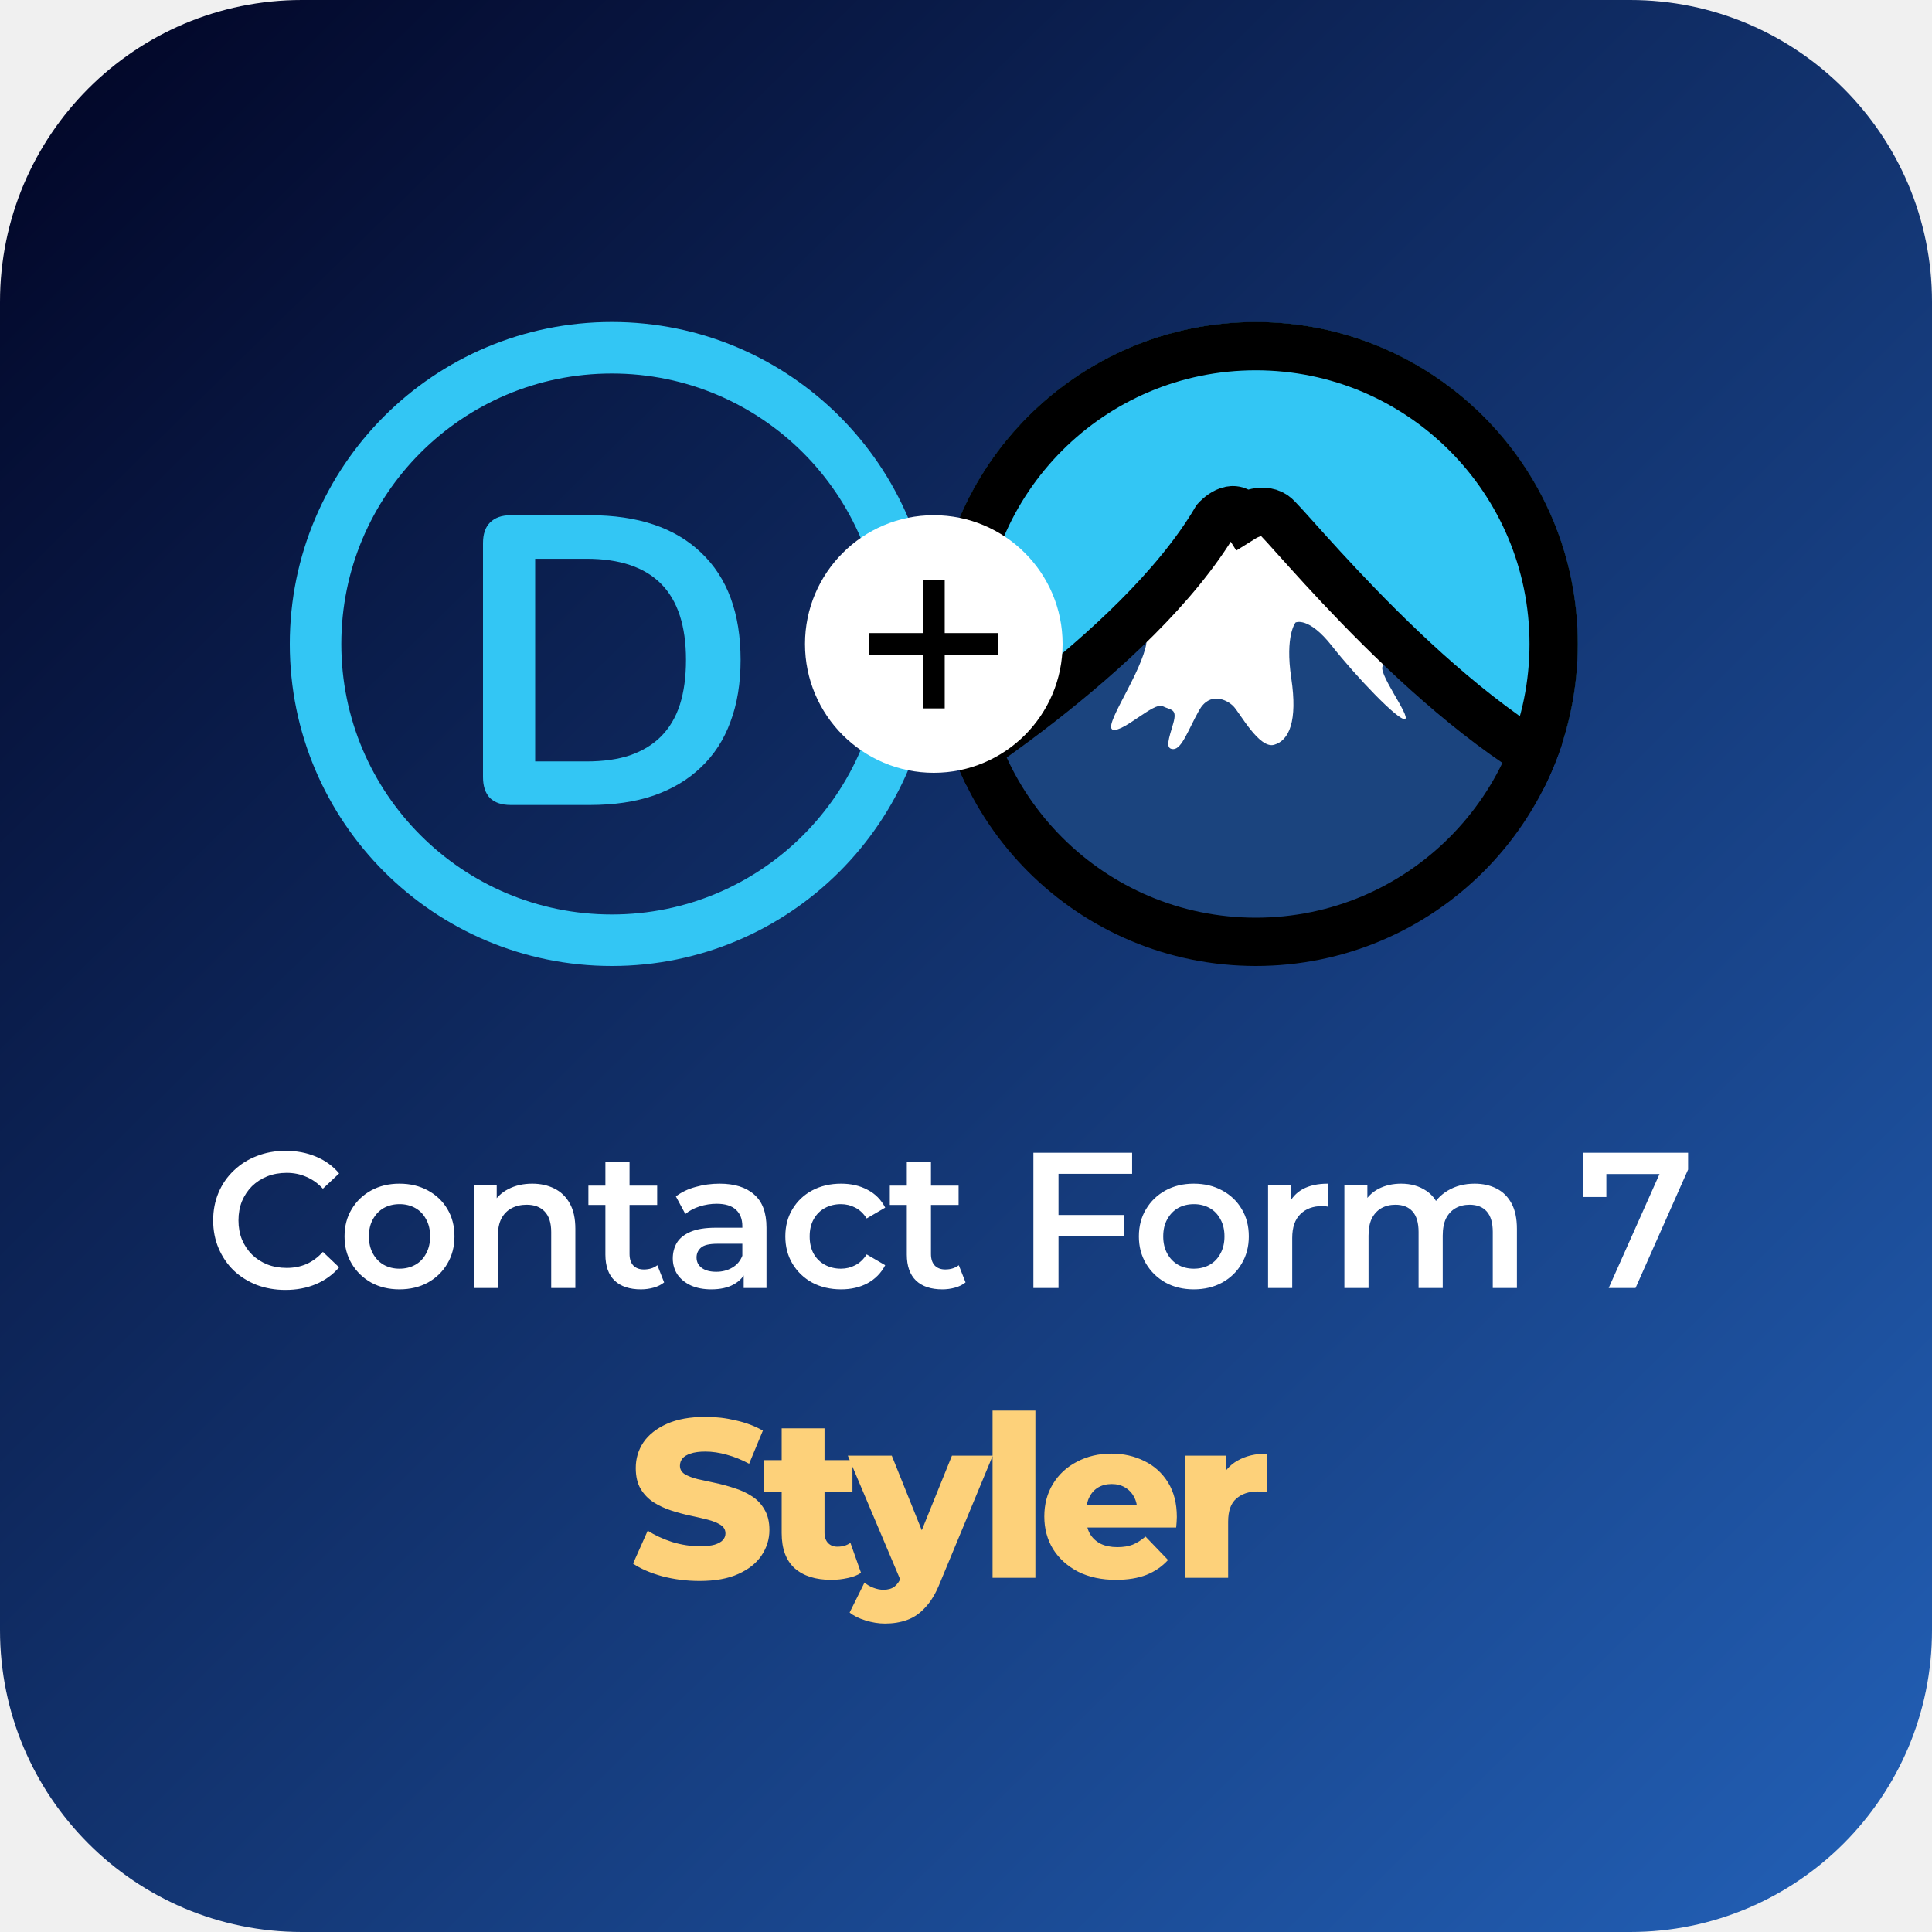
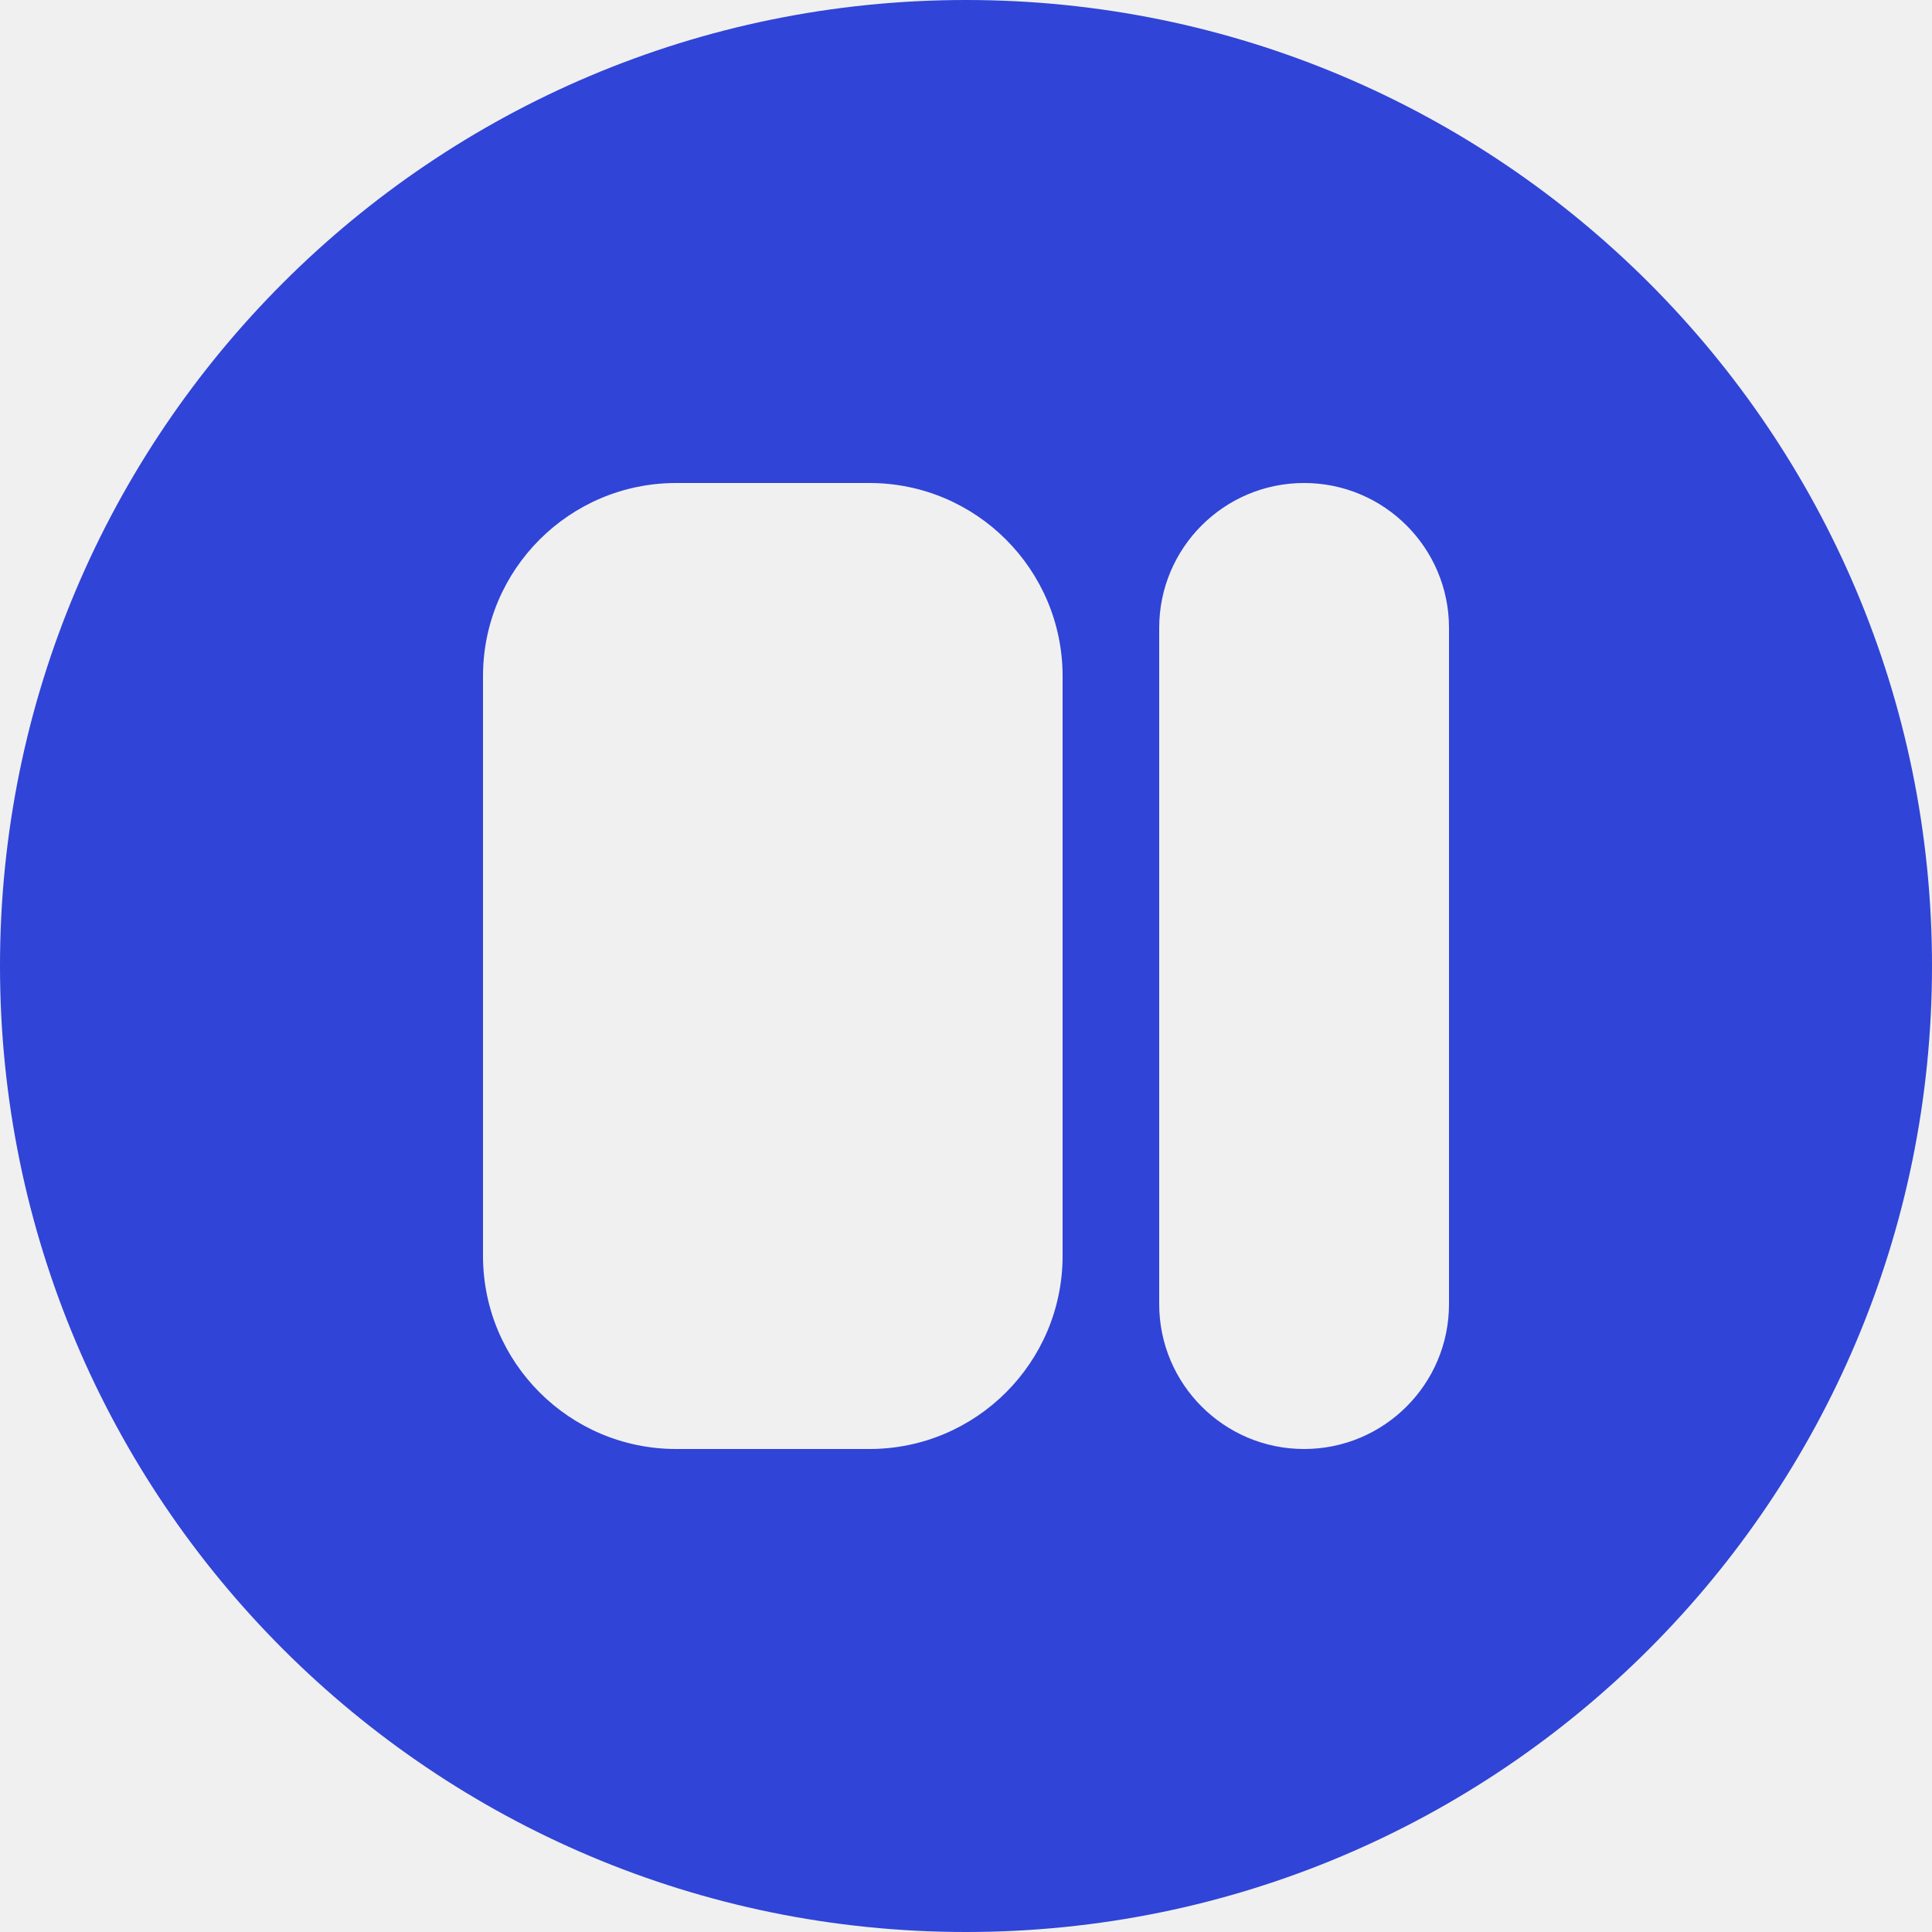
- <svg xmlns="http://www.w3.org/2000/svg" width="60" height="60" viewBox="0 0 60 60" fill="none">
-   <rect width="60" height="60" rx="9.375" fill="url(#paint0_linear_310_287)" />
-   <path d="M28.2 20C28.2 25.081 24.081 29.2 19 29.2C13.919 29.2 9.8 25.081 9.8 20C9.8 14.919 13.919 10.8 19 10.8C24.081 10.8 28.2 14.919 28.2 20Z" stroke="#33C6F4" stroke-width="1.6" />
-   <path d="M15.861 25C15.582 25 15.367 24.928 15.215 24.783C15.072 24.63 15 24.413 15 24.132V16.868C15 16.587 15.072 16.375 15.215 16.23C15.367 16.077 15.582 16 15.861 16H18.317C19.81 16 20.962 16.387 21.772 17.162C22.591 17.936 23 19.047 23 20.494C23 21.217 22.895 21.86 22.683 22.421C22.481 22.974 22.177 23.443 21.772 23.826C21.375 24.209 20.886 24.502 20.304 24.706C19.73 24.902 19.067 25 18.317 25H15.861ZM16.62 23.647H18.215C18.738 23.647 19.19 23.583 19.57 23.455C19.958 23.319 20.279 23.123 20.532 22.868C20.793 22.604 20.987 22.277 21.114 21.885C21.241 21.485 21.304 21.021 21.304 20.494C21.304 19.438 21.046 18.651 20.532 18.132C20.017 17.613 19.245 17.353 18.215 17.353H16.62V23.647Z" fill="#33C6F4" />
-   <mask id="mask0_310_287" style="mask-type:luminance" maskUnits="userSpaceOnUse" x="29" y="10" width="20" height="20">
-     <path d="M39 30C44.523 30 49 25.523 49 20C49 14.477 44.523 10 39 10C33.477 10 29 14.477 29 20C29 25.523 33.477 30 39 30Z" fill="white" />
-   </mask>
-   <g mask="url(#mask0_310_287)">
-     <path d="M39 30C44.523 30 49 25.523 49 20C49 14.477 44.523 10 39 10C33.477 10 29 14.477 29 20C29 25.523 33.477 30 39 30Z" fill="#33C6F4" />
-     <path d="M49.295 24.139C44.697 22.072 39.965 16.264 39.567 15.998C39.168 15.732 38.633 16.065 38.633 16.065C38.3 15.532 37.767 16.131 37.767 16.131C35.301 20.33 28.703 24.338 28.703 24.338C28.703 24.338 31.871 30.165 39.195 30.165C46.64 30.165 49.295 24.139 49.295 24.139Z" fill="#1B447E" />
-     <path d="M34.504 19.731C34.504 19.731 35.837 19.129 35.57 20.132C35.303 21.135 34.237 22.598 34.57 22.664C34.903 22.73 35.84 21.798 36.104 21.93C36.367 22.063 36.57 21.997 36.437 22.464C36.303 22.931 36.17 23.264 36.437 23.264C36.704 23.264 36.903 22.661 37.237 22.064C37.57 21.466 38.103 21.73 38.302 21.93C38.502 22.13 39.102 23.264 39.569 23.13C40.035 22.997 40.302 22.397 40.102 21.064C39.902 19.731 40.235 19.332 40.235 19.332C40.235 19.332 40.635 19.132 41.368 20.065C42.102 20.997 43.435 22.397 43.633 22.331C43.832 22.264 42.701 20.798 42.967 20.665C43.233 20.531 44.3 20.864 44.834 21.331C44.834 21.331 45.016 22.095 45.016 21.362L39.569 16L38.636 16.065L37.77 16.132C37.77 16.132 35.637 19.332 34.504 19.731Z" fill="white" />
-     <path d="M49.295 24.338C44.697 22.272 39.965 16.264 39.567 15.998C39.168 15.732 38.633 16.065 38.633 16.065C38.3 15.532 37.767 16.131 37.767 16.131C35.301 20.33 28.703 24.338 28.703 24.338" stroke="black" stroke-width="1.5" stroke-miterlimit="10" />
-   </g>
-   <path d="M48.25 20C48.25 25.109 44.109 29.25 39 29.25C33.891 29.25 29.75 25.109 29.75 20C29.75 14.891 33.891 10.75 39 10.75C44.109 10.75 48.25 14.891 48.25 20Z" stroke="black" stroke-width="1.5" stroke-miterlimit="10" />
-   <rect x="25" y="16" width="8" height="8" rx="4" fill="white" />
-   <path d="M28.661 22V18H29.339V22H28.661ZM27 20.339V19.661H31V20.339H27Z" fill="black" />
-   <path d="M8.864 40.06C8.544 40.06 8.246 40.008 7.97 39.904C7.698 39.796 7.46 39.646 7.256 39.454C7.056 39.258 6.9 39.028 6.788 38.764C6.676 38.5 6.62 38.212 6.62 37.9C6.62 37.588 6.676 37.3 6.788 37.036C6.9 36.772 7.058 36.544 7.262 36.352C7.466 36.156 7.704 36.006 7.976 35.902C8.248 35.794 8.546 35.74 8.87 35.74C9.214 35.74 9.528 35.8 9.812 35.92C10.096 36.036 10.336 36.21 10.532 36.442L10.028 36.916C9.876 36.752 9.706 36.63 9.518 36.55C9.33 36.466 9.126 36.424 8.906 36.424C8.686 36.424 8.484 36.46 8.3 36.532C8.12 36.604 7.962 36.706 7.826 36.838C7.694 36.97 7.59 37.126 7.514 37.306C7.442 37.486 7.406 37.684 7.406 37.9C7.406 38.116 7.442 38.314 7.514 38.494C7.59 38.674 7.694 38.83 7.826 38.962C7.962 39.094 8.12 39.196 8.3 39.268C8.484 39.34 8.686 39.376 8.906 39.376C9.126 39.376 9.33 39.336 9.518 39.256C9.706 39.172 9.876 39.046 10.028 38.878L10.532 39.358C10.336 39.586 10.096 39.76 9.812 39.88C9.528 40 9.212 40.06 8.864 40.06ZM12.405 40.042C12.076 40.042 11.784 39.972 11.528 39.832C11.273 39.688 11.07 39.492 10.922 39.244C10.774 38.996 10.7 38.714 10.7 38.398C10.7 38.078 10.774 37.796 10.922 37.552C11.07 37.304 11.273 37.11 11.528 36.97C11.784 36.83 12.076 36.76 12.405 36.76C12.736 36.76 13.03 36.83 13.287 36.97C13.546 37.11 13.748 37.302 13.893 37.546C14.04 37.79 14.114 38.074 14.114 38.398C14.114 38.714 14.04 38.996 13.893 39.244C13.748 39.492 13.546 39.688 13.287 39.832C13.03 39.972 12.736 40.042 12.405 40.042ZM12.405 39.4C12.588 39.4 12.752 39.36 12.896 39.28C13.04 39.2 13.152 39.084 13.232 38.932C13.316 38.78 13.358 38.602 13.358 38.398C13.358 38.19 13.316 38.012 13.232 37.864C13.152 37.712 13.04 37.596 12.896 37.516C12.752 37.436 12.591 37.396 12.411 37.396C12.226 37.396 12.062 37.436 11.918 37.516C11.778 37.596 11.666 37.712 11.582 37.864C11.498 38.012 11.457 38.19 11.457 38.398C11.457 38.602 11.498 38.78 11.582 38.932C11.666 39.084 11.778 39.2 11.918 39.28C12.062 39.36 12.225 39.4 12.405 39.4ZM16.53 36.76C16.786 36.76 17.014 36.81 17.214 36.91C17.418 37.01 17.578 37.164 17.694 37.372C17.81 37.576 17.868 37.84 17.868 38.164V40H17.118V38.26C17.118 37.976 17.05 37.764 16.914 37.624C16.782 37.484 16.596 37.414 16.356 37.414C16.18 37.414 16.024 37.45 15.888 37.522C15.752 37.594 15.646 37.702 15.57 37.846C15.498 37.986 15.462 38.164 15.462 38.38V40H14.712V36.796H15.426V37.66L15.3 37.396C15.412 37.192 15.574 37.036 15.786 36.928C16.002 36.816 16.25 36.76 16.53 36.76ZM19.905 40.042C19.553 40.042 19.281 39.952 19.089 39.772C18.897 39.588 18.801 39.318 18.801 38.962V36.088H19.551V38.944C19.551 39.096 19.589 39.214 19.665 39.298C19.745 39.382 19.855 39.424 19.995 39.424C20.163 39.424 20.303 39.38 20.415 39.292L20.625 39.826C20.537 39.898 20.429 39.952 20.301 39.988C20.173 40.024 20.041 40.042 19.905 40.042ZM18.273 37.42V36.82H20.409V37.42H18.273ZM23.096 40V39.352L23.054 39.214V38.08C23.054 37.86 22.988 37.69 22.856 37.57C22.724 37.446 22.524 37.384 22.256 37.384C22.076 37.384 21.898 37.412 21.722 37.468C21.55 37.524 21.404 37.602 21.284 37.702L20.99 37.156C21.162 37.024 21.366 36.926 21.602 36.862C21.842 36.794 22.09 36.76 22.346 36.76C22.81 36.76 23.168 36.872 23.42 37.096C23.676 37.316 23.804 37.658 23.804 38.122V40H23.096ZM22.088 40.042C21.848 40.042 21.638 40.002 21.458 39.922C21.278 39.838 21.138 39.724 21.038 39.58C20.942 39.432 20.894 39.266 20.894 39.082C20.894 38.902 20.936 38.74 21.02 38.596C21.108 38.452 21.25 38.338 21.446 38.254C21.642 38.17 21.902 38.128 22.226 38.128H23.156V38.626H22.28C22.024 38.626 21.852 38.668 21.764 38.752C21.676 38.832 21.632 38.932 21.632 39.052C21.632 39.188 21.686 39.296 21.794 39.376C21.902 39.456 22.052 39.496 22.244 39.496C22.428 39.496 22.592 39.454 22.736 39.37C22.884 39.286 22.99 39.162 23.054 38.998L23.18 39.448C23.108 39.636 22.978 39.782 22.79 39.886C22.606 39.99 22.372 40.042 22.088 40.042ZM26.122 40.042C25.787 40.042 25.486 39.972 25.223 39.832C24.962 39.688 24.759 39.492 24.61 39.244C24.462 38.996 24.389 38.714 24.389 38.398C24.389 38.078 24.462 37.796 24.61 37.552C24.759 37.304 24.962 37.11 25.223 36.97C25.486 36.83 25.787 36.76 26.122 36.76C26.434 36.76 26.709 36.824 26.945 36.952C27.184 37.076 27.366 37.26 27.491 37.504L26.915 37.84C26.819 37.688 26.701 37.576 26.561 37.504C26.424 37.432 26.276 37.396 26.116 37.396C25.933 37.396 25.767 37.436 25.619 37.516C25.471 37.596 25.355 37.712 25.27 37.864C25.186 38.012 25.145 38.19 25.145 38.398C25.145 38.606 25.186 38.786 25.27 38.938C25.355 39.086 25.471 39.2 25.619 39.28C25.767 39.36 25.933 39.4 26.116 39.4C26.276 39.4 26.424 39.364 26.561 39.292C26.701 39.22 26.819 39.108 26.915 38.956L27.491 39.292C27.366 39.532 27.184 39.718 26.945 39.85C26.709 39.978 26.434 40.042 26.122 40.042ZM29.266 40.042C28.914 40.042 28.642 39.952 28.45 39.772C28.258 39.588 28.162 39.318 28.162 38.962V36.088H28.912V38.944C28.912 39.096 28.95 39.214 29.026 39.298C29.106 39.382 29.216 39.424 29.356 39.424C29.524 39.424 29.664 39.38 29.776 39.292L29.986 39.826C29.898 39.898 29.79 39.952 29.662 39.988C29.534 40.024 29.402 40.042 29.266 40.042ZM27.634 37.42V36.82H29.77V37.42H27.634ZM32.807 37.732H34.901V38.392H32.807V37.732ZM32.873 40H32.093V35.8H35.159V36.454H32.873V40ZM37.073 40.042C36.745 40.042 36.453 39.972 36.197 39.832C35.941 39.688 35.739 39.492 35.591 39.244C35.443 38.996 35.369 38.714 35.369 38.398C35.369 38.078 35.443 37.796 35.591 37.552C35.739 37.304 35.941 37.11 36.197 36.97C36.453 36.83 36.745 36.76 37.073 36.76C37.405 36.76 37.699 36.83 37.955 36.97C38.215 37.11 38.417 37.302 38.561 37.546C38.709 37.79 38.783 38.074 38.783 38.398C38.783 38.714 38.709 38.996 38.561 39.244C38.417 39.492 38.215 39.688 37.955 39.832C37.699 39.972 37.405 40.042 37.073 40.042ZM37.073 39.4C37.257 39.4 37.421 39.36 37.565 39.28C37.709 39.2 37.821 39.084 37.901 38.932C37.985 38.78 38.027 38.602 38.027 38.398C38.027 38.19 37.985 38.012 37.901 37.864C37.821 37.712 37.709 37.596 37.565 37.516C37.421 37.436 37.259 37.396 37.079 37.396C36.895 37.396 36.731 37.436 36.587 37.516C36.447 37.596 36.335 37.712 36.251 37.864C36.167 38.012 36.125 38.19 36.125 38.398C36.125 38.602 36.167 38.78 36.251 38.932C36.335 39.084 36.447 39.2 36.587 39.28C36.731 39.36 36.893 39.4 37.073 39.4ZM39.381 40V36.796H40.095V37.678L40.011 37.42C40.107 37.204 40.257 37.04 40.461 36.928C40.669 36.816 40.927 36.76 41.235 36.76V37.474C41.203 37.466 41.173 37.462 41.145 37.462C41.117 37.458 41.089 37.456 41.061 37.456C40.777 37.456 40.551 37.54 40.383 37.708C40.215 37.872 40.131 38.118 40.131 38.446V40H39.381ZM45.795 36.76C46.051 36.76 46.277 36.81 46.473 36.91C46.673 37.01 46.829 37.164 46.941 37.372C47.053 37.576 47.109 37.84 47.109 38.164V40H46.359V38.26C46.359 37.976 46.297 37.764 46.173 37.624C46.049 37.484 45.871 37.414 45.639 37.414C45.475 37.414 45.329 37.45 45.201 37.522C45.077 37.594 44.979 37.7 44.907 37.84C44.839 37.98 44.805 38.158 44.805 38.374V40H44.055V38.26C44.055 37.976 43.993 37.764 43.869 37.624C43.745 37.484 43.567 37.414 43.335 37.414C43.171 37.414 43.025 37.45 42.897 37.522C42.773 37.594 42.675 37.7 42.603 37.84C42.535 37.98 42.501 38.158 42.501 38.374V40H41.751V36.796H42.465V37.648L42.339 37.396C42.447 37.188 42.603 37.03 42.807 36.922C43.015 36.814 43.251 36.76 43.515 36.76C43.815 36.76 44.075 36.834 44.295 36.982C44.519 37.13 44.667 37.354 44.739 37.654L44.445 37.552C44.549 37.312 44.721 37.12 44.961 36.976C45.201 36.832 45.479 36.76 45.795 36.76ZM49.959 40L51.693 36.112L51.897 36.46H49.515L49.887 36.082V37.174H49.161V35.8H52.425V36.322L50.793 40H49.959Z" fill="white" />
-   <path d="M21.725 49.098C21.323 49.098 20.936 49.049 20.563 48.951C20.194 48.848 19.893 48.718 19.66 48.559L20.115 47.537C20.334 47.677 20.586 47.794 20.871 47.887C21.16 47.976 21.447 48.02 21.732 48.02C21.923 48.02 22.077 48.004 22.194 47.971C22.31 47.934 22.394 47.887 22.446 47.831C22.502 47.77 22.53 47.7 22.53 47.621C22.53 47.509 22.478 47.42 22.376 47.355C22.273 47.29 22.14 47.236 21.977 47.194C21.813 47.152 21.631 47.11 21.431 47.068C21.235 47.026 21.036 46.972 20.836 46.907C20.64 46.842 20.46 46.758 20.297 46.655C20.133 46.548 20 46.41 19.898 46.242C19.795 46.069 19.744 45.852 19.744 45.591C19.744 45.297 19.823 45.031 19.982 44.793C20.145 44.555 20.388 44.364 20.71 44.219C21.032 44.074 21.433 44.002 21.914 44.002C22.236 44.002 22.551 44.039 22.859 44.114C23.171 44.184 23.449 44.289 23.692 44.429L23.265 45.458C23.031 45.332 22.8 45.239 22.572 45.178C22.343 45.113 22.121 45.08 21.907 45.08C21.715 45.08 21.561 45.101 21.445 45.143C21.328 45.18 21.244 45.232 21.193 45.297C21.141 45.362 21.116 45.437 21.116 45.521C21.116 45.628 21.165 45.715 21.263 45.78C21.365 45.841 21.498 45.892 21.662 45.934C21.83 45.971 22.012 46.011 22.208 46.053C22.408 46.095 22.607 46.149 22.803 46.214C23.003 46.275 23.185 46.359 23.349 46.466C23.512 46.569 23.643 46.706 23.741 46.879C23.843 47.047 23.895 47.259 23.895 47.516C23.895 47.801 23.813 48.064 23.65 48.307C23.491 48.545 23.251 48.736 22.929 48.881C22.611 49.026 22.21 49.098 21.725 49.098ZM25.816 49.063C25.331 49.063 24.953 48.944 24.682 48.706C24.411 48.463 24.276 48.099 24.276 47.614V44.359H25.606V47.6C25.606 47.735 25.643 47.843 25.718 47.922C25.793 47.997 25.888 48.034 26.005 48.034C26.164 48.034 26.299 47.994 26.411 47.915L26.74 48.846C26.628 48.921 26.49 48.974 26.327 49.007C26.164 49.044 25.993 49.063 25.816 49.063ZM23.723 46.34V45.346H26.474V46.34H23.723ZM27.485 50.421C27.285 50.421 27.082 50.388 26.876 50.323C26.676 50.262 26.512 50.181 26.386 50.078L26.848 49.147C26.928 49.217 27.019 49.271 27.121 49.308C27.229 49.35 27.334 49.371 27.436 49.371C27.581 49.371 27.695 49.338 27.779 49.273C27.863 49.208 27.936 49.105 27.996 48.965L28.171 48.524L28.276 48.391L29.564 45.206H30.831L29.193 49.154C29.063 49.481 28.911 49.735 28.738 49.917C28.57 50.104 28.381 50.234 28.171 50.309C27.966 50.384 27.737 50.421 27.485 50.421ZM28.003 49.161L26.33 45.206H27.695L28.927 48.272L28.003 49.161ZM30.825 49V43.806H32.155V49H30.825ZM34.658 49.063C34.21 49.063 33.818 48.979 33.482 48.811C33.15 48.638 32.891 48.405 32.705 48.111C32.523 47.812 32.432 47.474 32.432 47.096C32.432 46.718 32.52 46.382 32.698 46.088C32.88 45.789 33.129 45.558 33.447 45.395C33.764 45.227 34.121 45.143 34.518 45.143C34.891 45.143 35.232 45.22 35.54 45.374C35.848 45.523 36.093 45.745 36.275 46.039C36.457 46.333 36.548 46.69 36.548 47.11C36.548 47.157 36.545 47.21 36.541 47.271C36.536 47.332 36.531 47.388 36.527 47.439H33.524V46.739H35.82L35.316 46.935C35.32 46.762 35.288 46.613 35.218 46.487C35.152 46.361 35.059 46.263 34.938 46.193C34.821 46.123 34.683 46.088 34.525 46.088C34.366 46.088 34.226 46.123 34.105 46.193C33.988 46.263 33.897 46.363 33.832 46.494C33.766 46.62 33.734 46.769 33.734 46.942V47.145C33.734 47.332 33.771 47.493 33.846 47.628C33.925 47.763 34.037 47.868 34.182 47.943C34.326 48.013 34.499 48.048 34.7 48.048C34.886 48.048 35.045 48.022 35.176 47.971C35.311 47.915 35.444 47.831 35.575 47.719L36.275 48.447C36.093 48.648 35.869 48.802 35.603 48.909C35.337 49.012 35.022 49.063 34.658 49.063ZM36.811 49V45.206H38.078V46.312L37.889 45.997C38.001 45.712 38.183 45.5 38.435 45.36C38.687 45.215 38.992 45.143 39.352 45.143V46.34C39.291 46.331 39.237 46.326 39.191 46.326C39.149 46.321 39.102 46.319 39.051 46.319C38.78 46.319 38.561 46.394 38.393 46.543C38.225 46.688 38.141 46.926 38.141 47.257V49H36.811Z" fill="#FDD17A" />
-   <defs>
-     <linearGradient id="paint0_linear_310_287" x1="1.5" y1="1" x2="58.5" y2="59" gradientUnits="userSpaceOnUse">
-       <stop stop-color="#020627" />
-       <stop offset="1" stop-color="#225FB5" />
-     </linearGradient>
-   </defs>
+ <svg xmlns="http://www.w3.org/2000/svg" width="48" height="48" viewBox="0 0 48 48" fill="none">
+   <path fill-rule="evenodd" clip-rule="evenodd" d="M24 0C37.255 0 48 10.745 48 24C48 37.255 37.255 48 24 48C10.745 48 0 37.255 0 24C0 10.745 10.745 0 24 0ZM16.8 12C14.149 12 12 14.149 12 16.8V31.2C12 33.851 14.149 36 16.8 36H21.6C24.251 36 26.4 33.851 26.4 31.2V16.8C26.4 14.149 24.251 12 21.6 12H16.8ZM32.4 12C30.412 12 28.8 13.612 28.8 15.6V32.4C28.8 34.388 30.412 36 32.4 36C34.388 36 36 34.388 36 32.4V15.6C36 13.612 34.388 12 32.4 12Z" fill="#3044D7" />
</svg>
